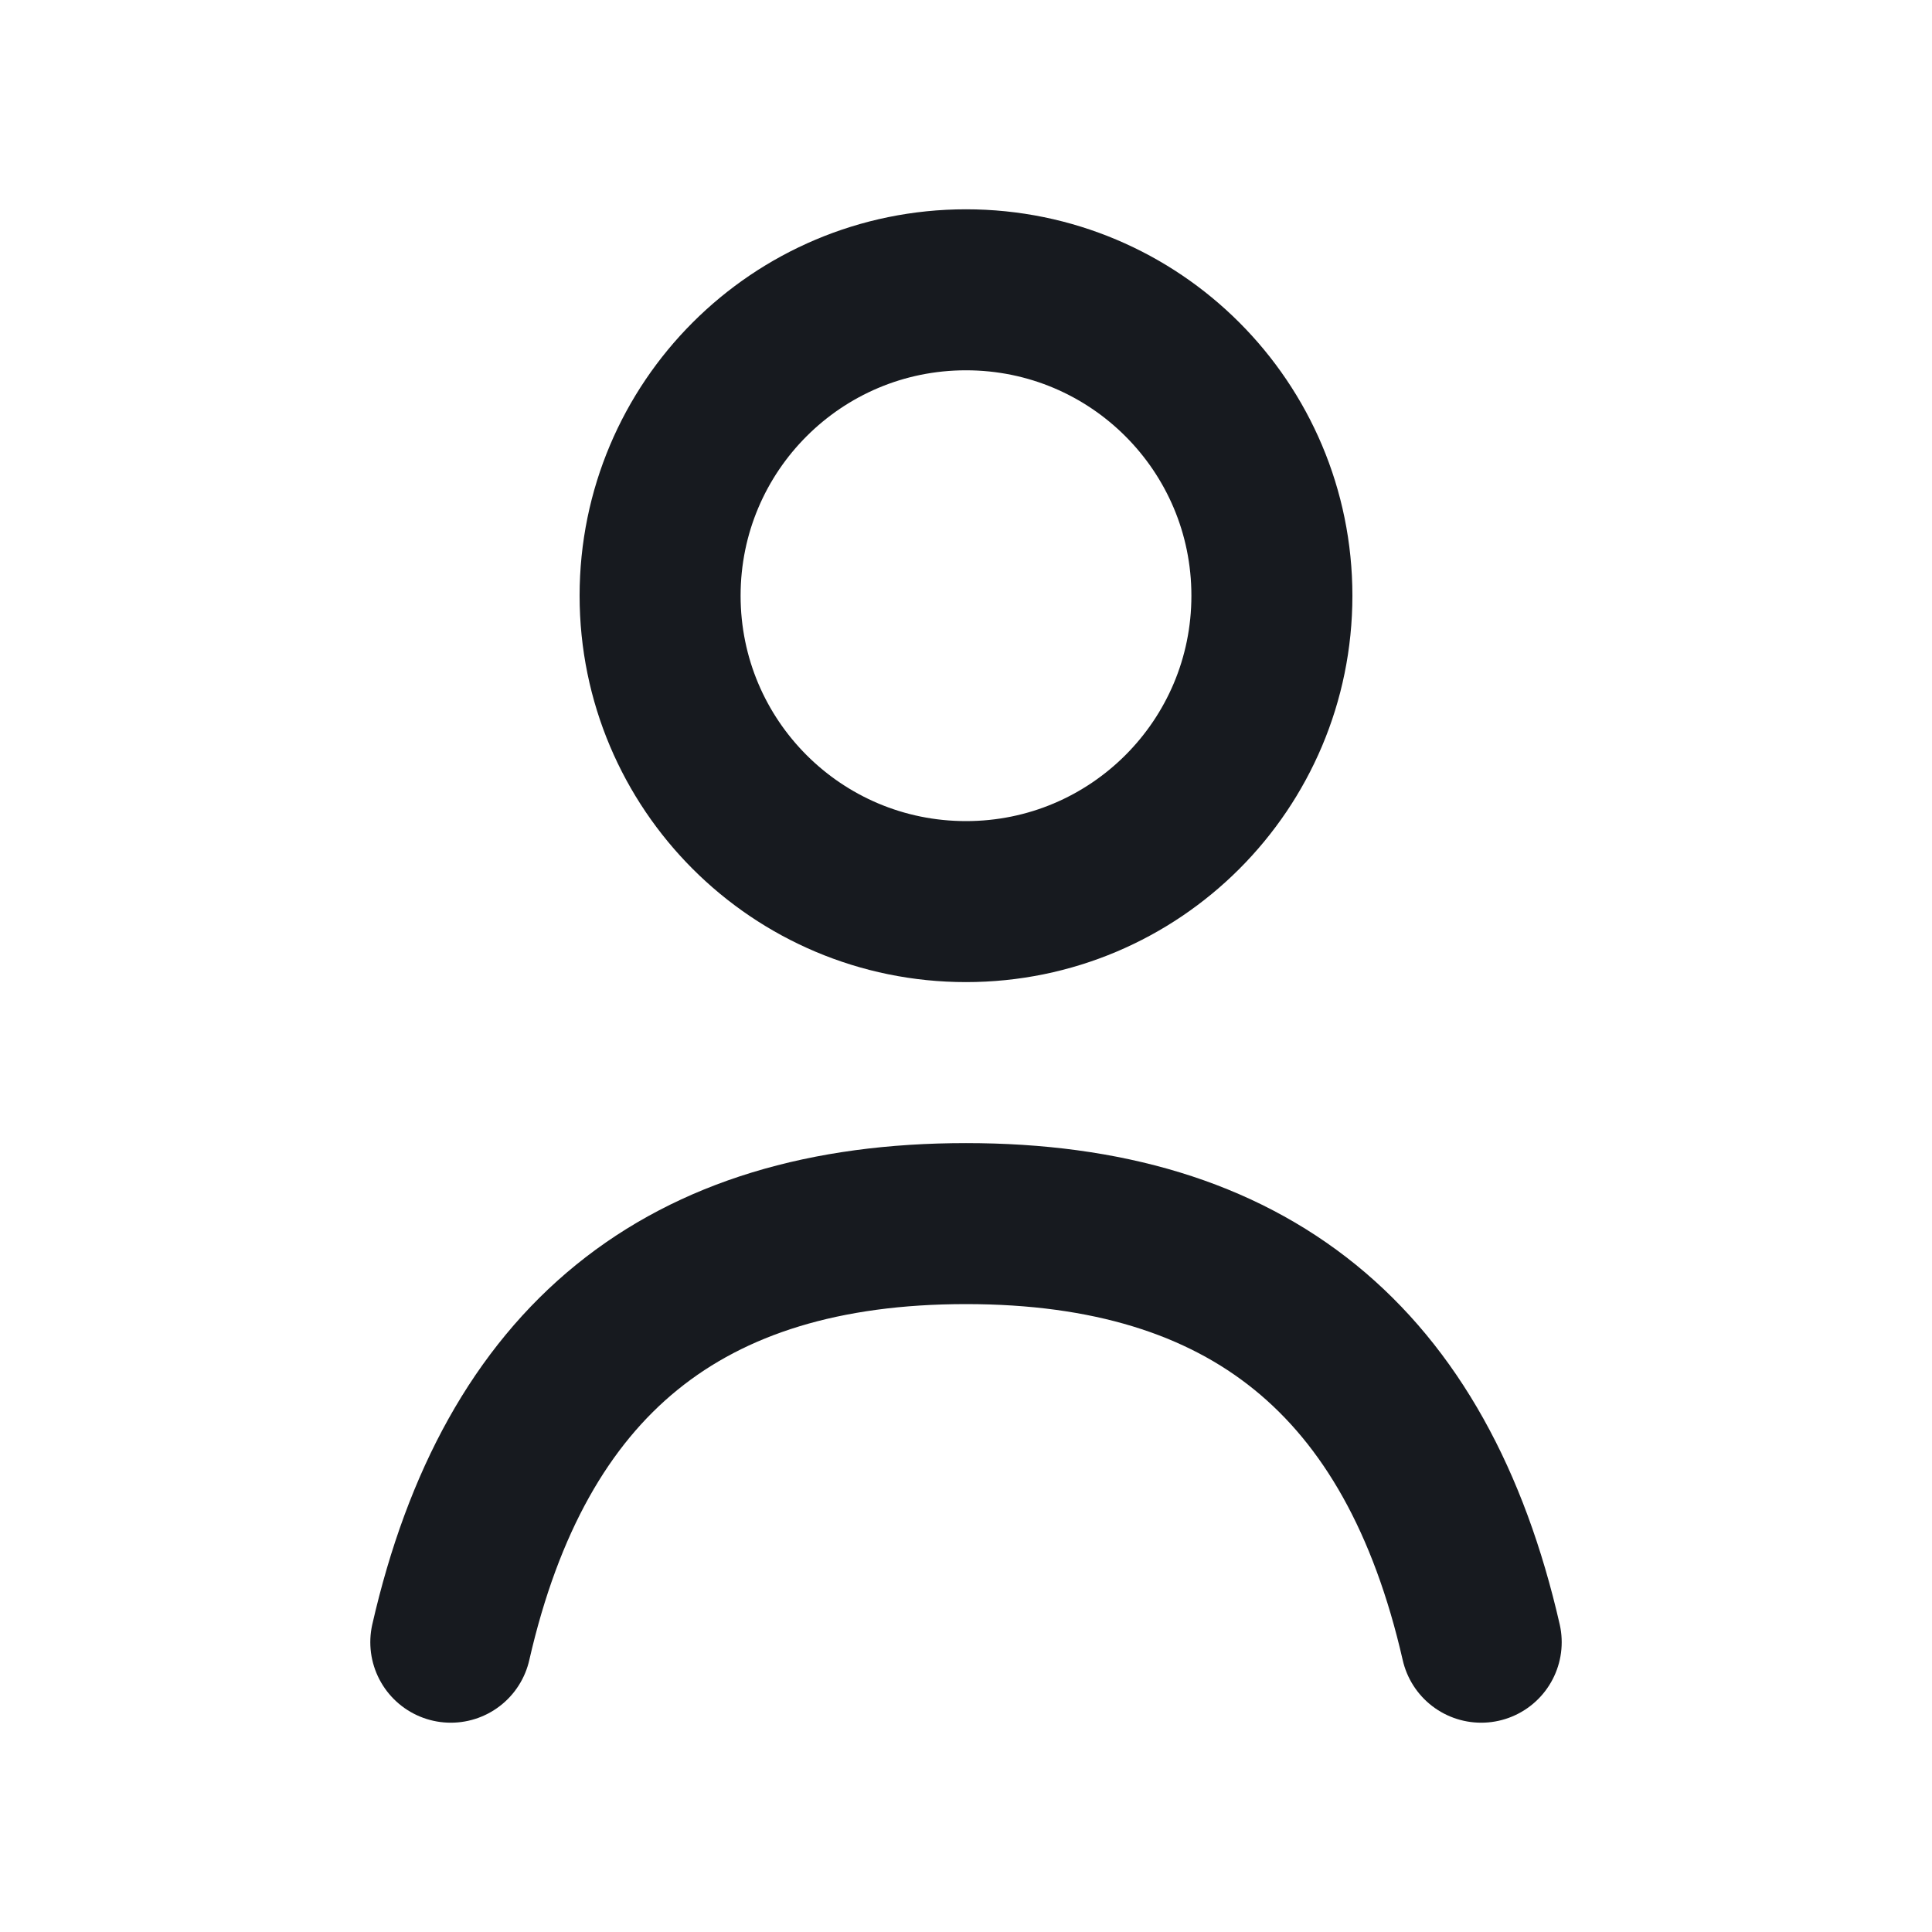
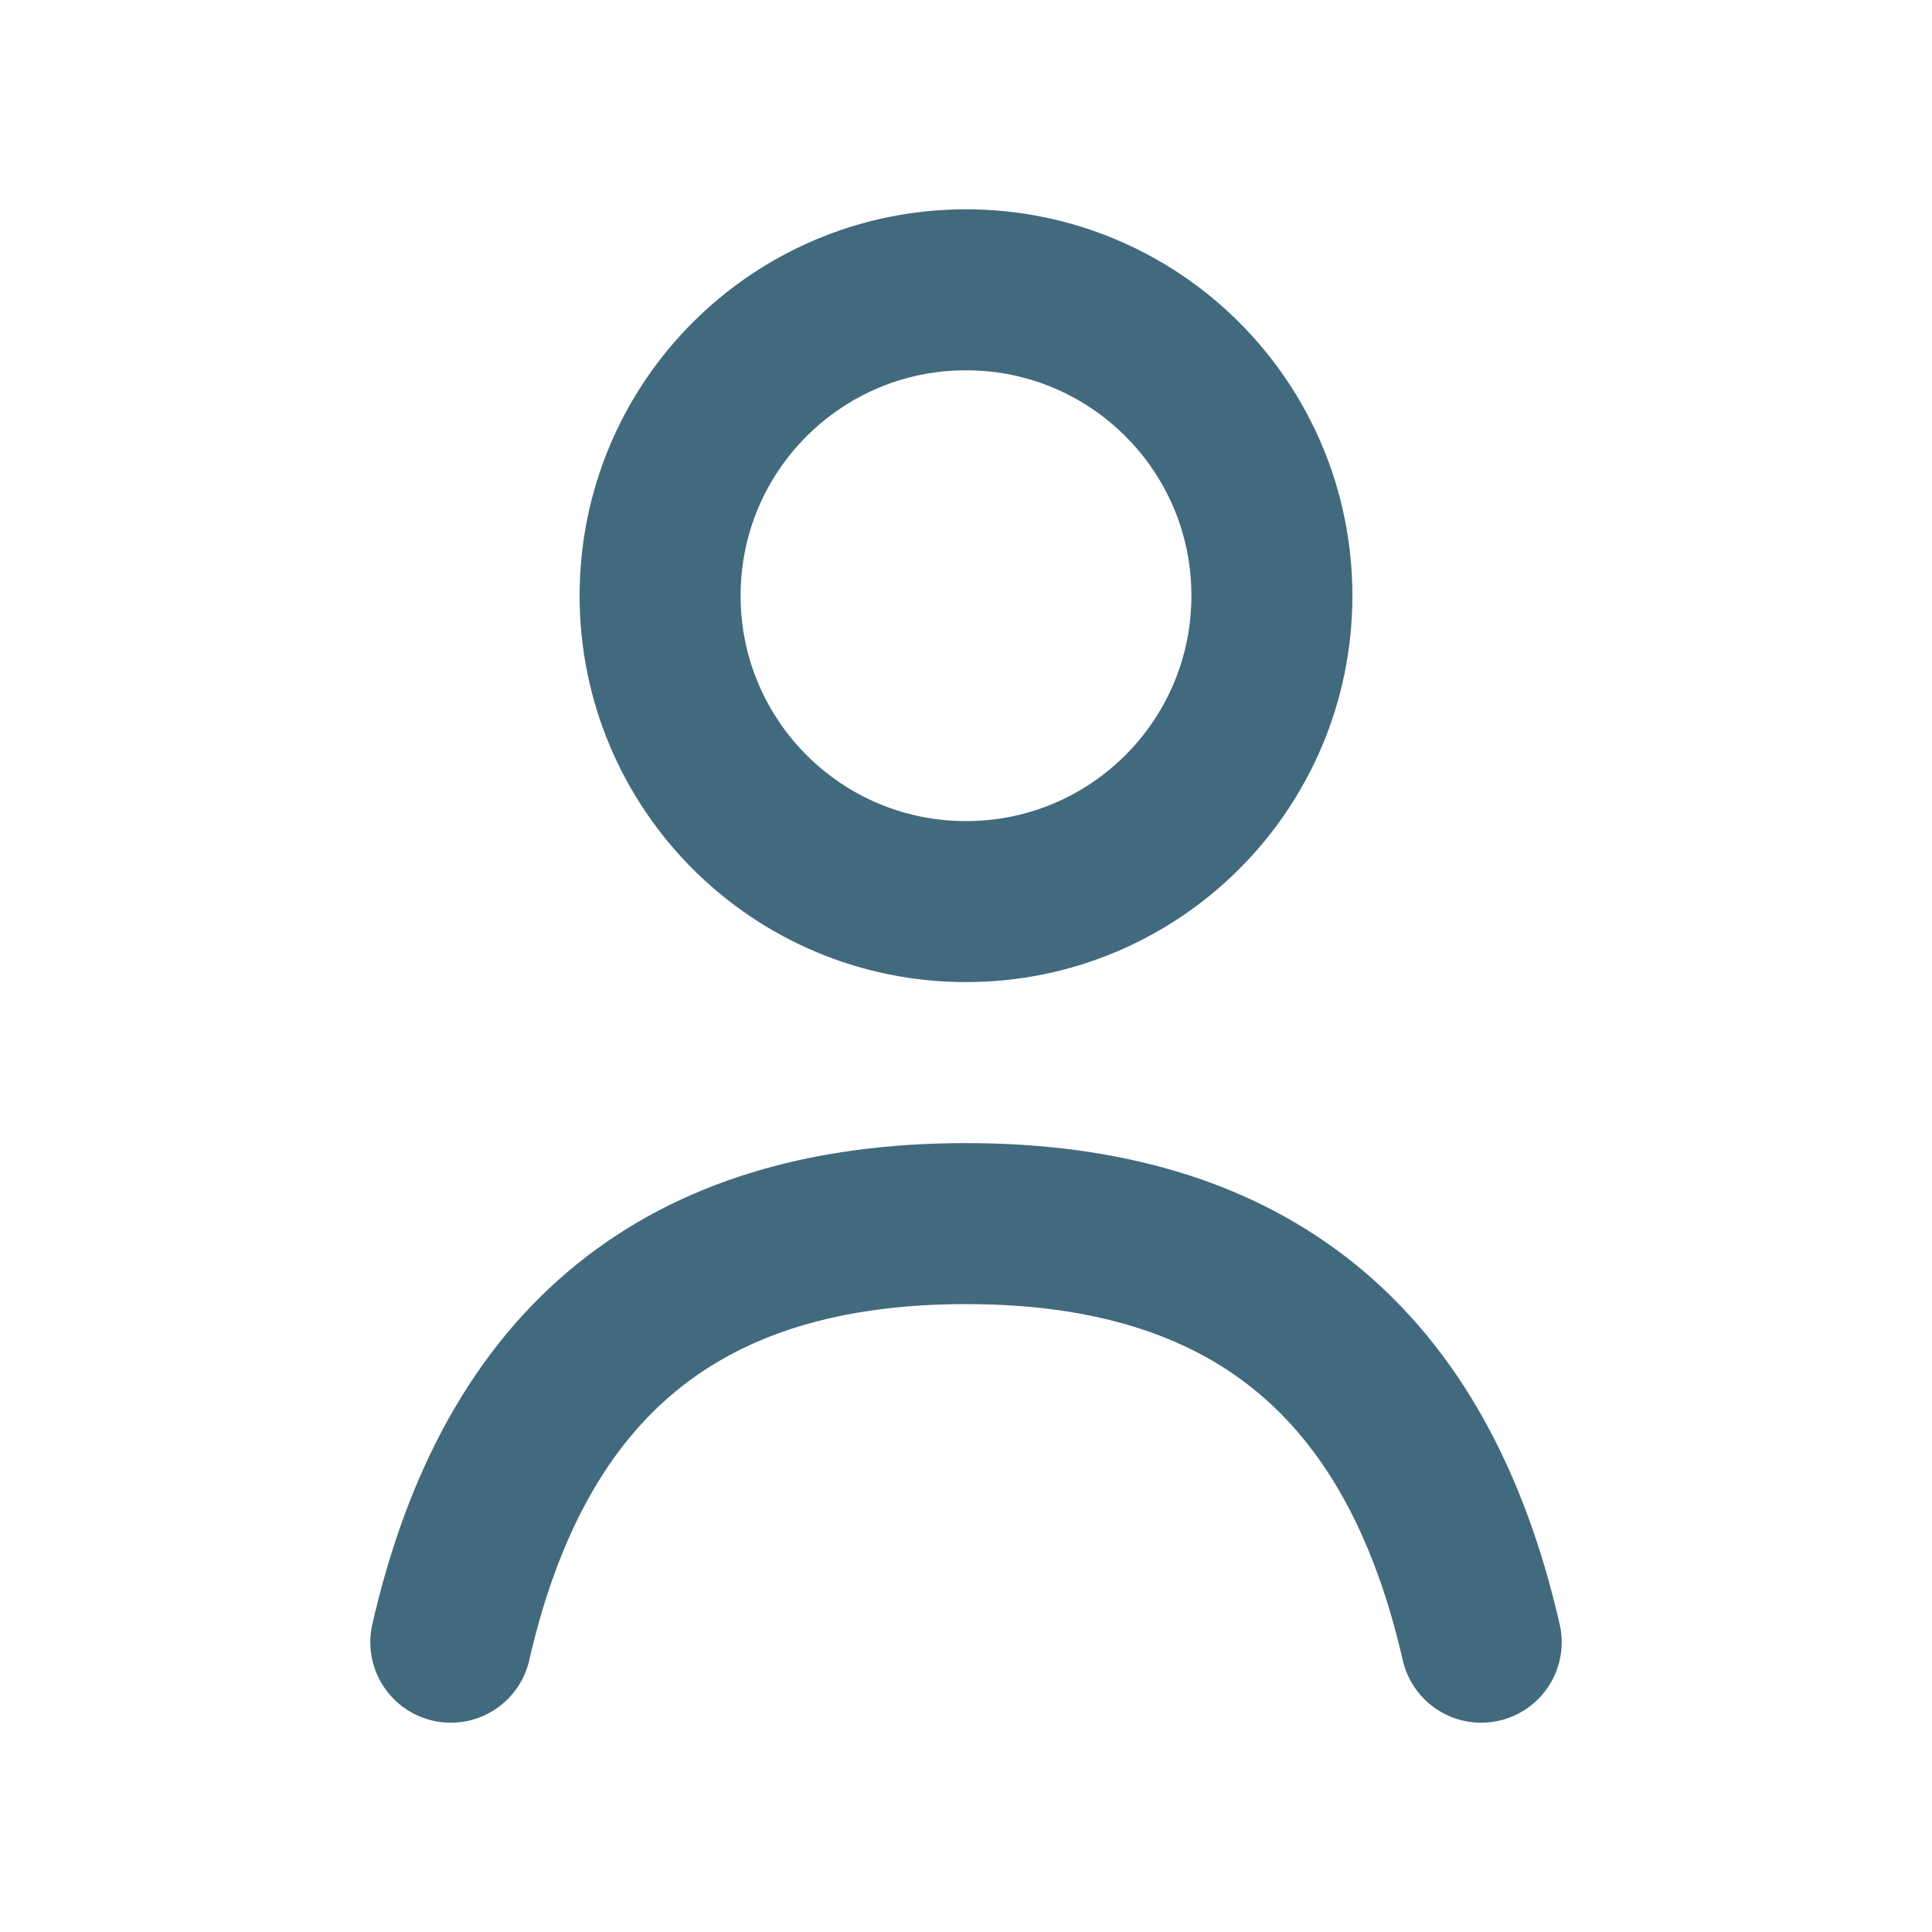
<svg xmlns="http://www.w3.org/2000/svg" width="24" height="24" viewBox="0 0 24 24" fill="none">
-   <path d="M12 11.2C14.1 11.2 15.8 9.5 15.8 7.4C15.8 5.3 14.1 3.6 12 3.6C9.9 3.6 8.2 5.3 8.2 7.4C8.2 9.5 9.9 11.2 12 11.2Z" stroke="#171A1F" stroke-width="2" stroke-linecap="round" stroke-linejoin="round" />
-   <path d="M5.6 20.4C6.4 16.9 8.5 15.2 12 15.2C15.5 15.2 17.6 16.9 18.4 20.4" stroke="#171A1F" stroke-width="2" stroke-linecap="round" stroke-linejoin="round" />
+   <path d="M12 11.2C14.1 11.2 15.8 9.5 15.8 7.4C15.8 5.3 14.1 3.6 12 3.6C9.9 3.6 8.2 5.3 8.2 7.4C8.2 9.5 9.9 11.2 12 11.2Z" stroke="#426A7E" stroke-width="2" stroke-linecap="round" stroke-linejoin="round" />
+   <path d="M5.6 20.4C6.4 16.9 8.5 15.2 12 15.2C15.5 15.2 17.6 16.9 18.4 20.4" stroke="#426A7E" stroke-width="2" stroke-linecap="round" stroke-linejoin="round" />
</svg>
